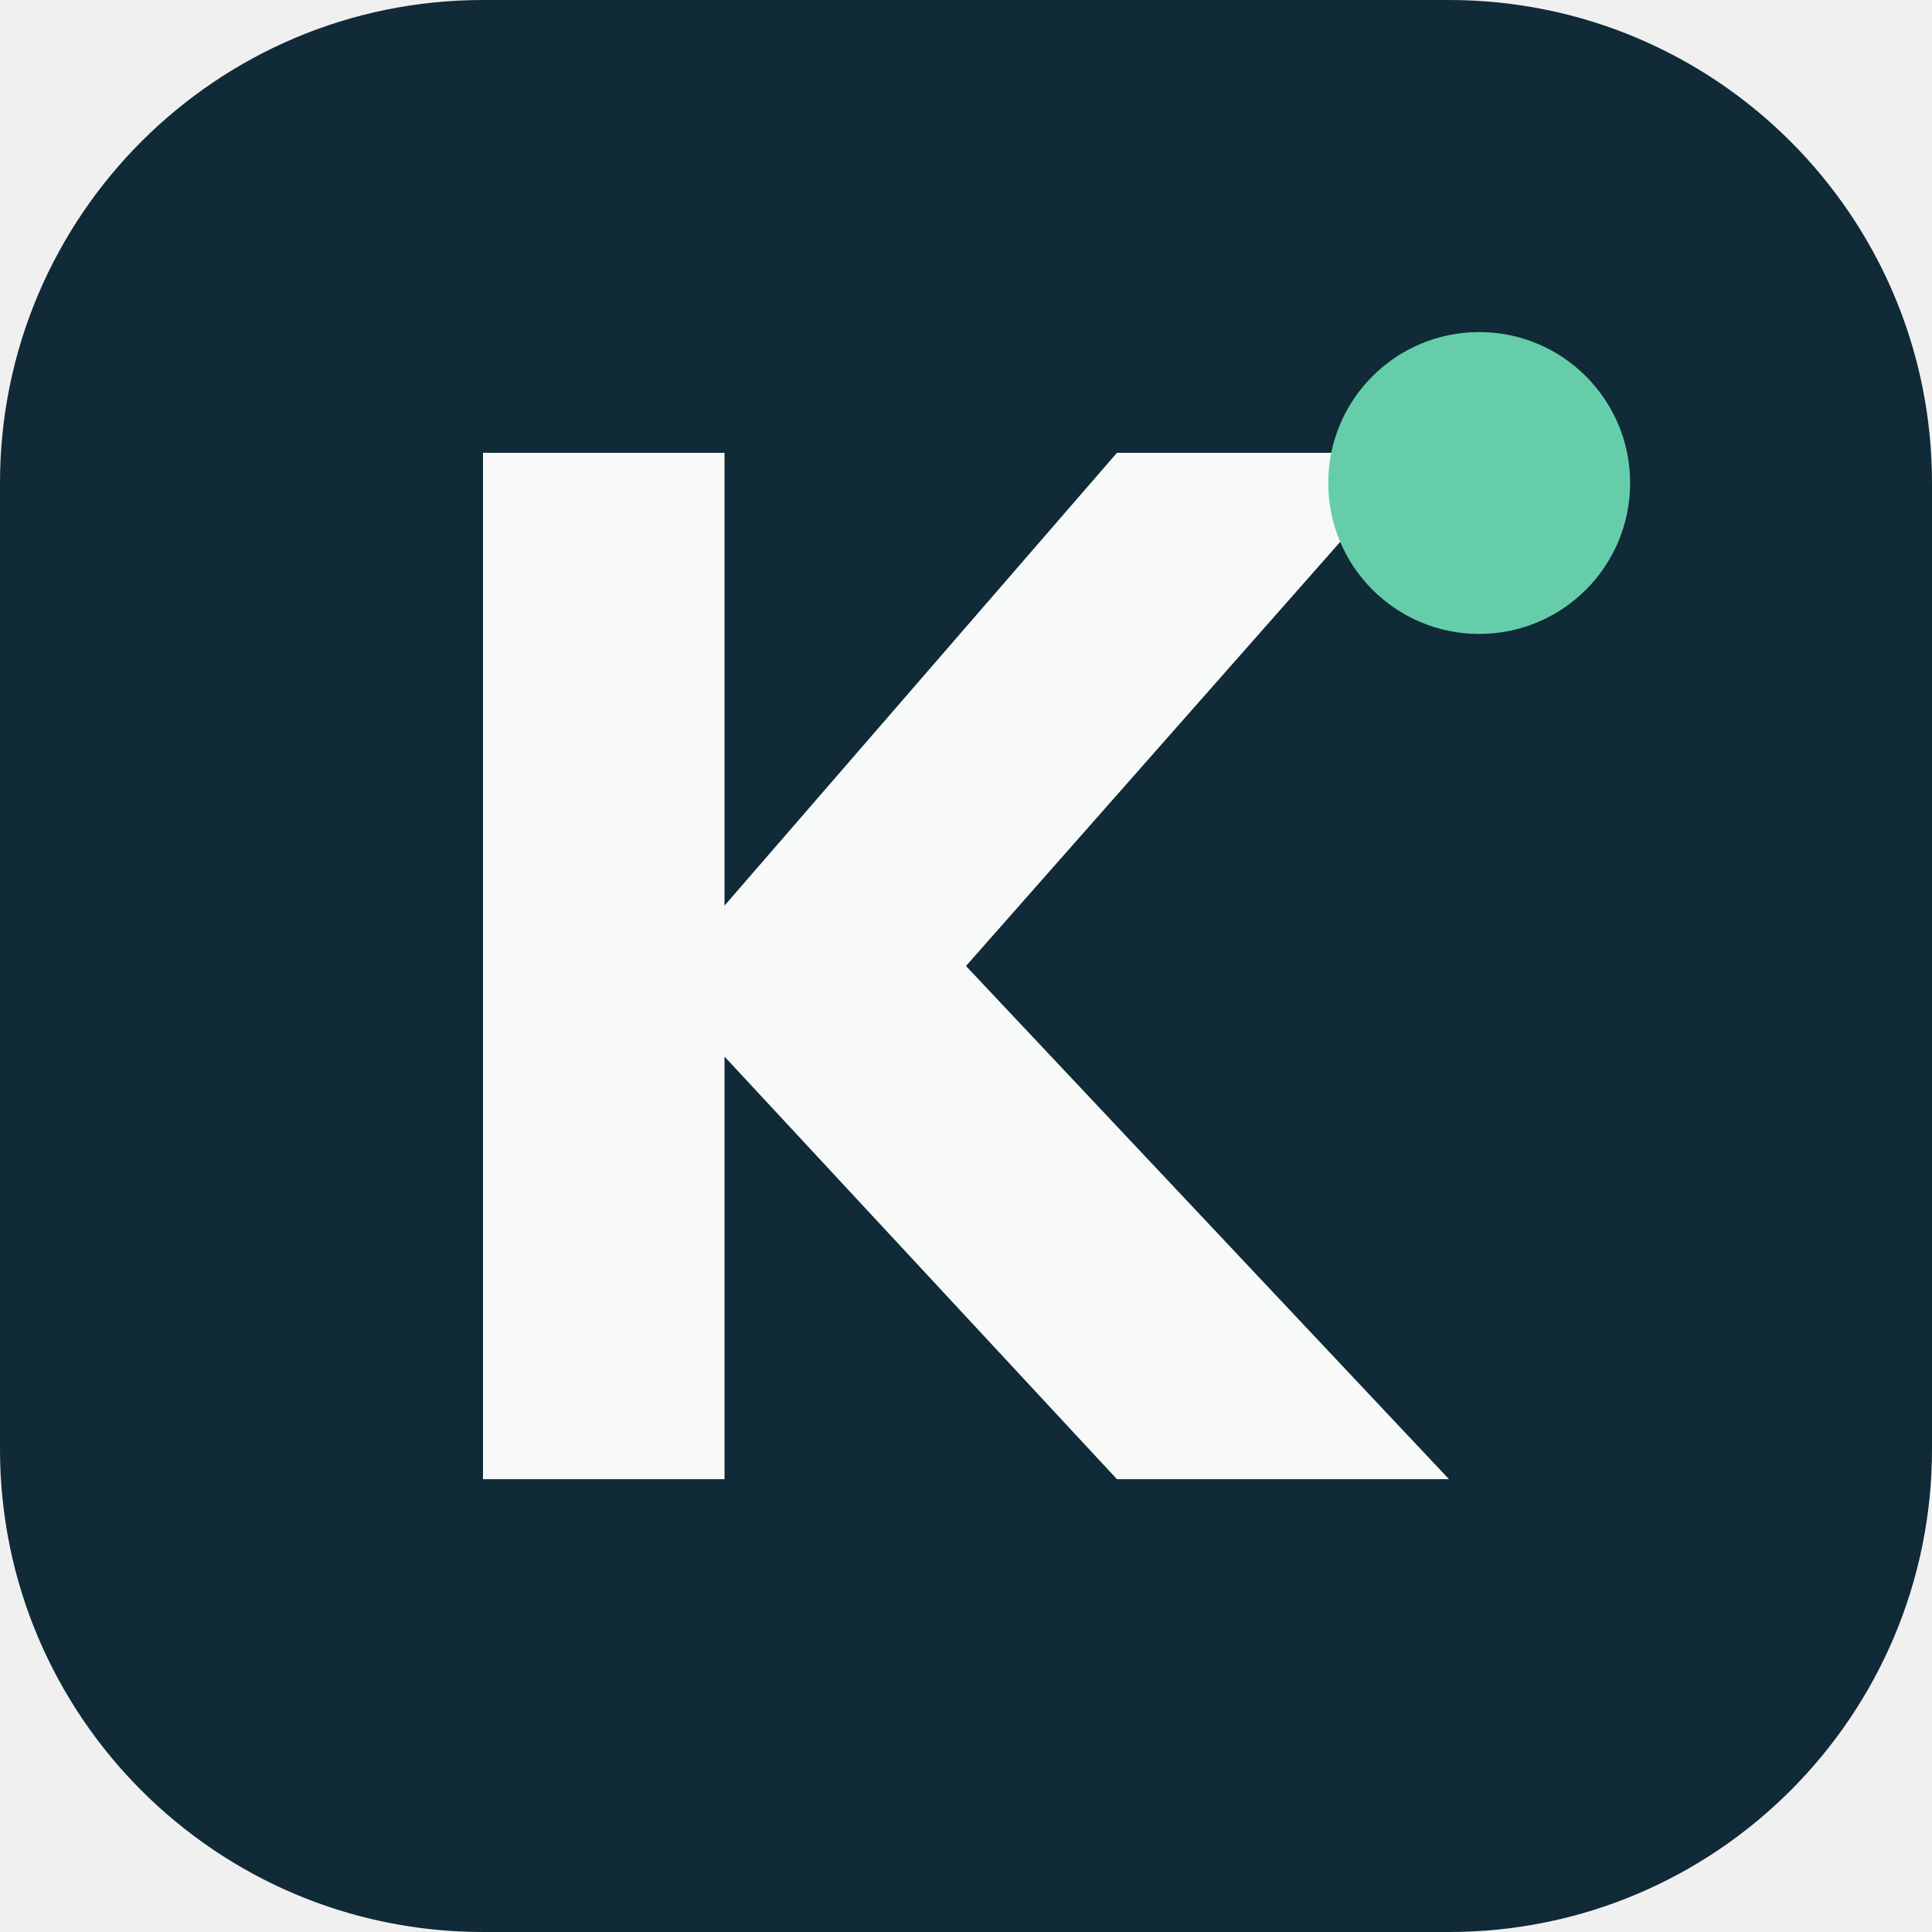
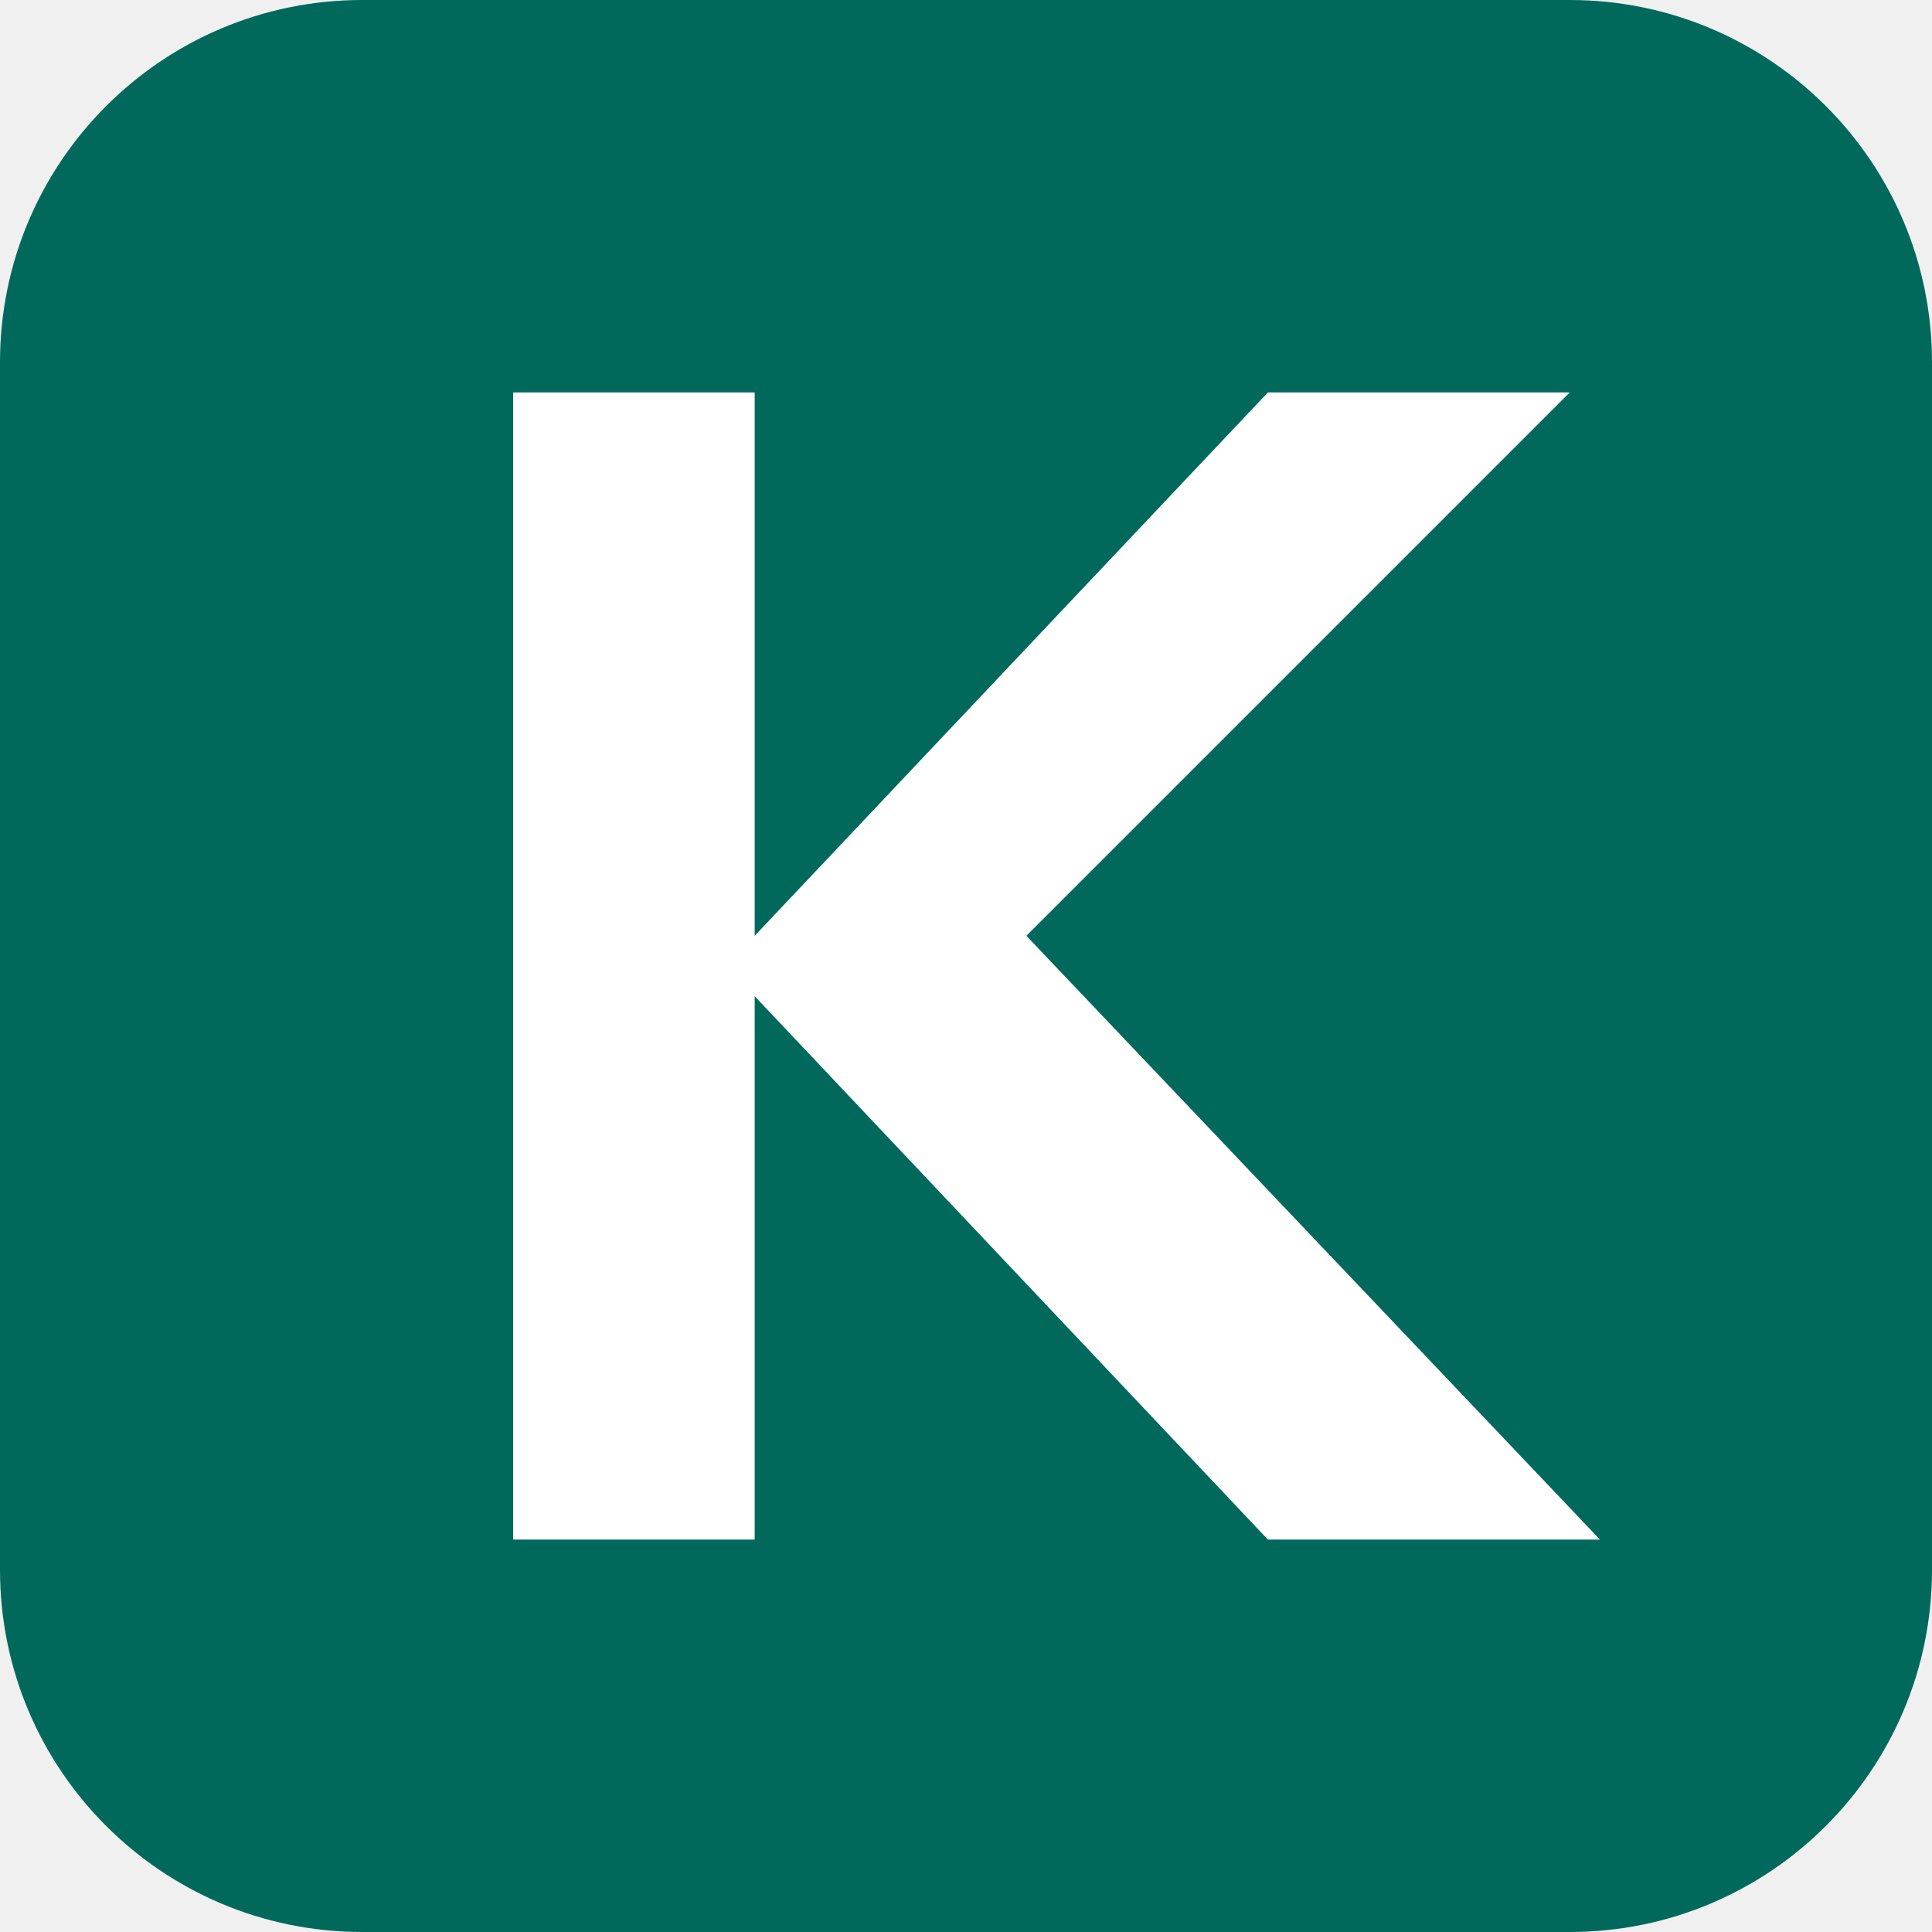
- <svg xmlns="http://www.w3.org/2000/svg" width="96" height="96" viewBox="0 0 64 64">
-   <rect width="64" height="64" rx="16" fill="#102a37" />
-   <path d="M16 15h8v15l13-15h10L32 32l16 17H37L24 35v14h-8V15Z" fill="#f7faf8" />
-   <circle cx="49" cy="16" r="5" fill="#66cdaa" />
+ <svg xmlns="http://www.w3.org/2000/svg" viewBox="0 0 64 64" role="img" aria-label="Keke Long’s Lab">
+   <rect width="64" height="64" rx="12" fill="#00695c" />
+   <path d="M17 13h8v18l17-18h10L34 31l19 20H42L25 33v18h-8z" fill="#fff" />
</svg>
